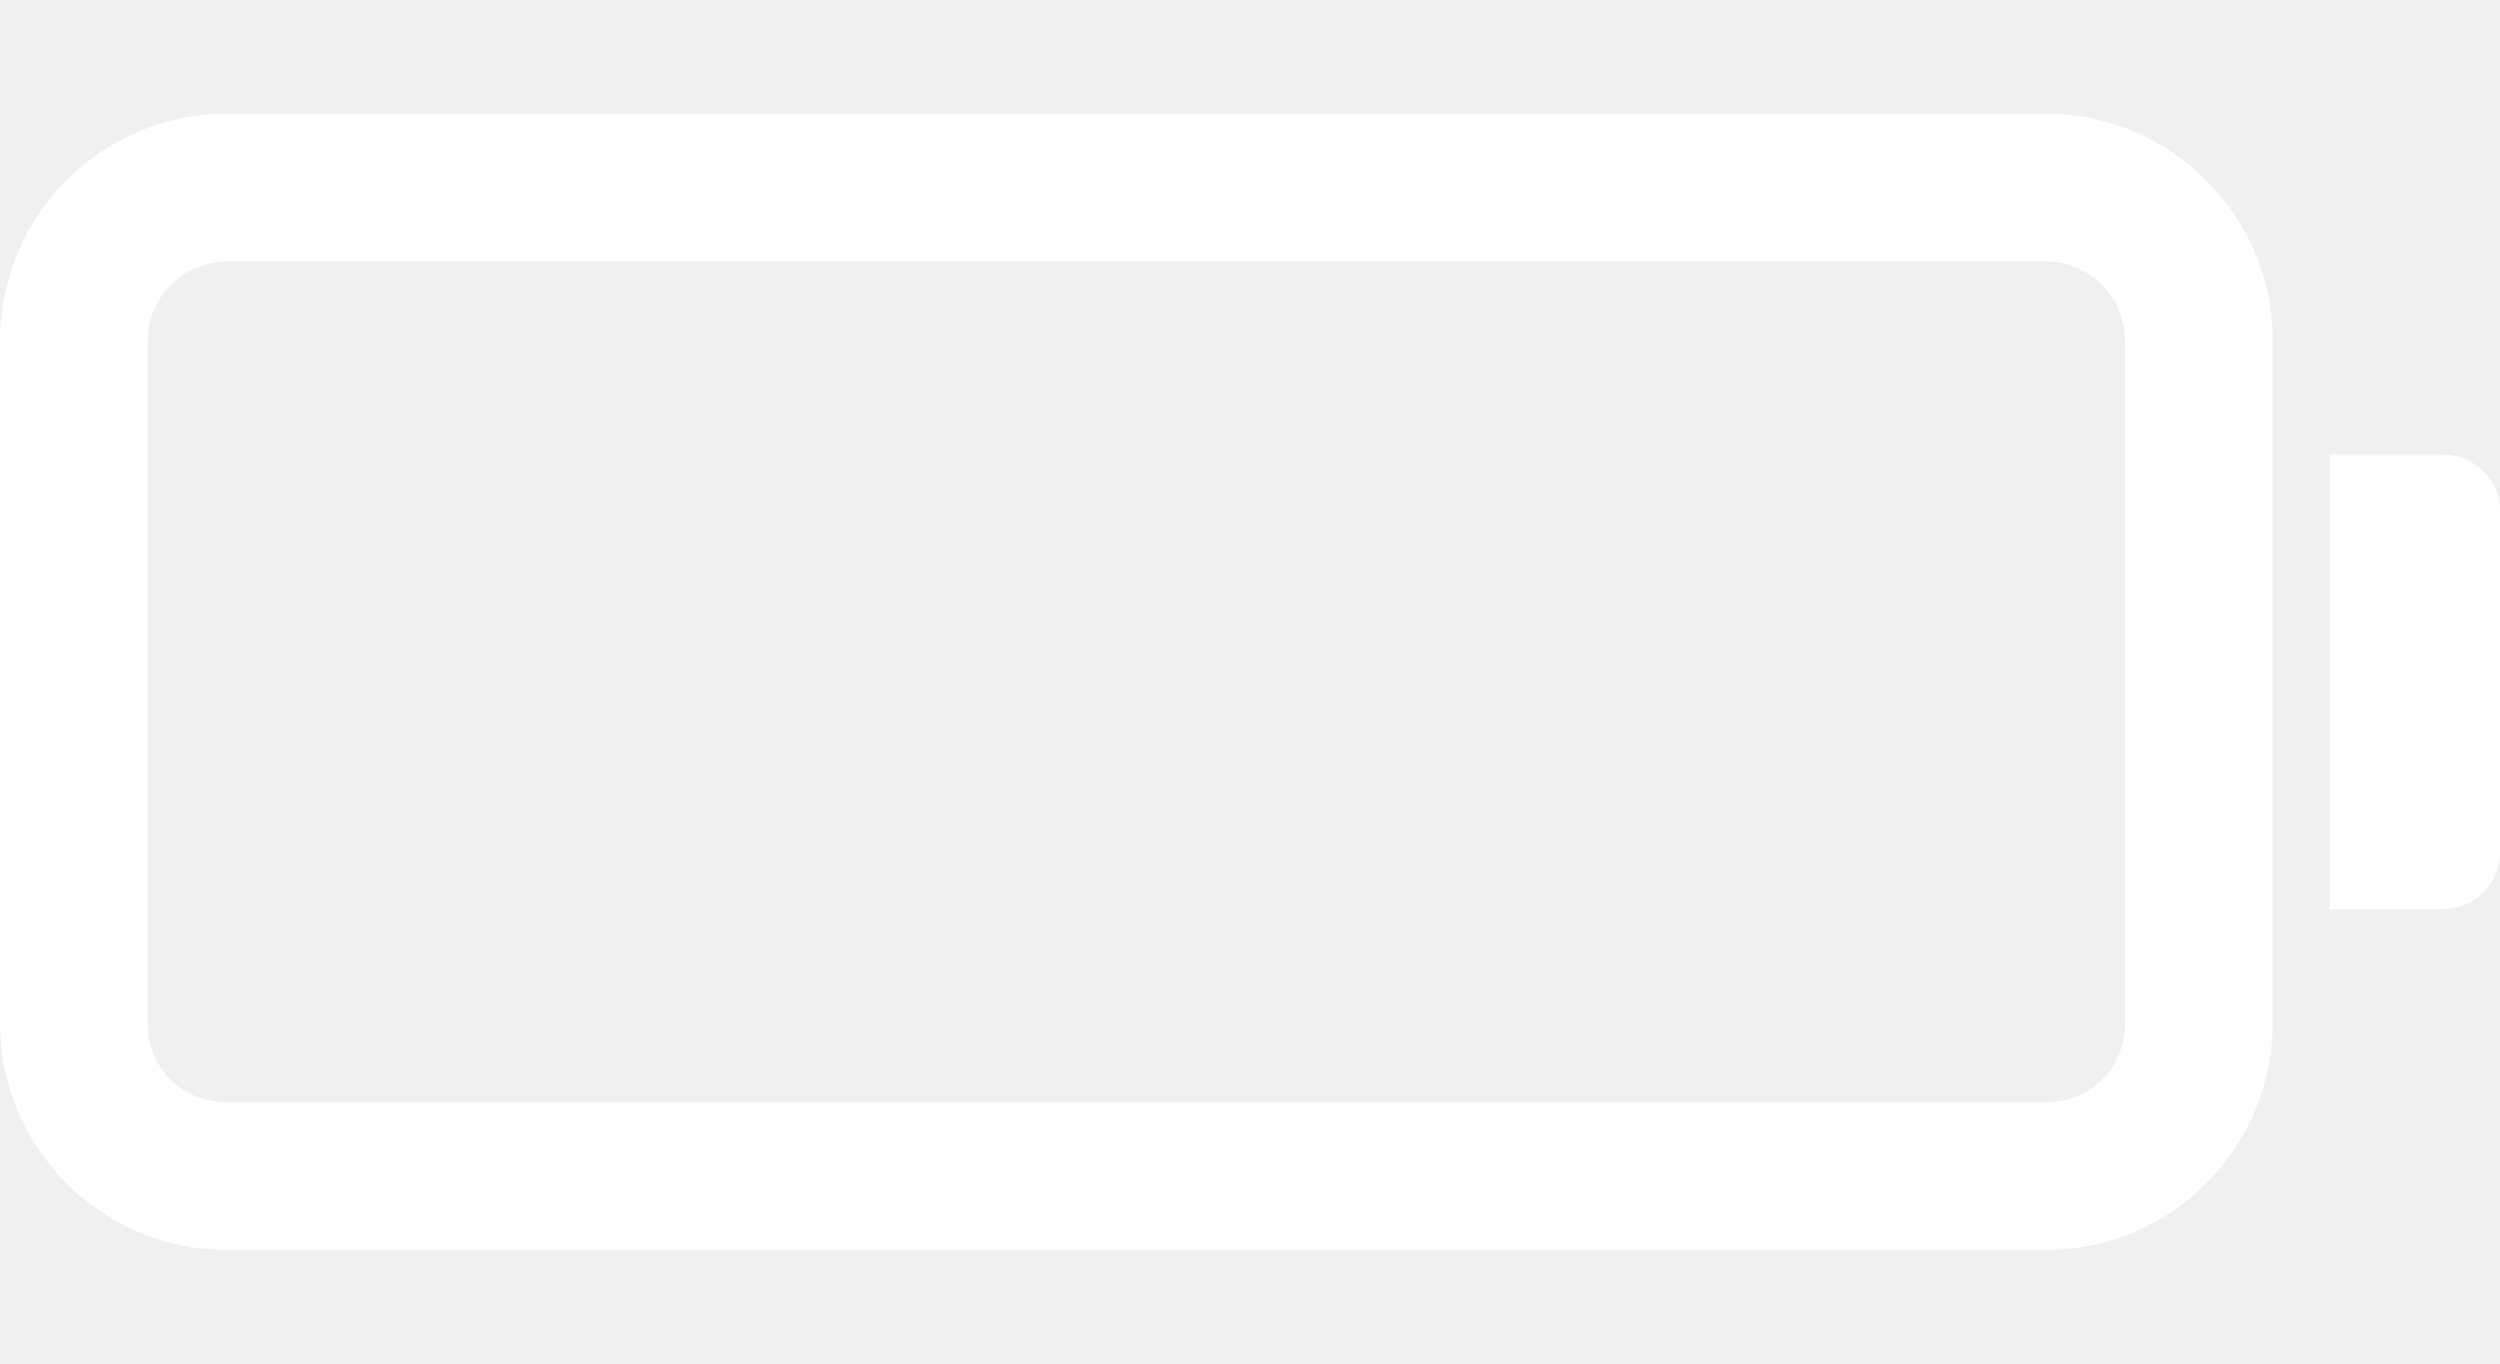
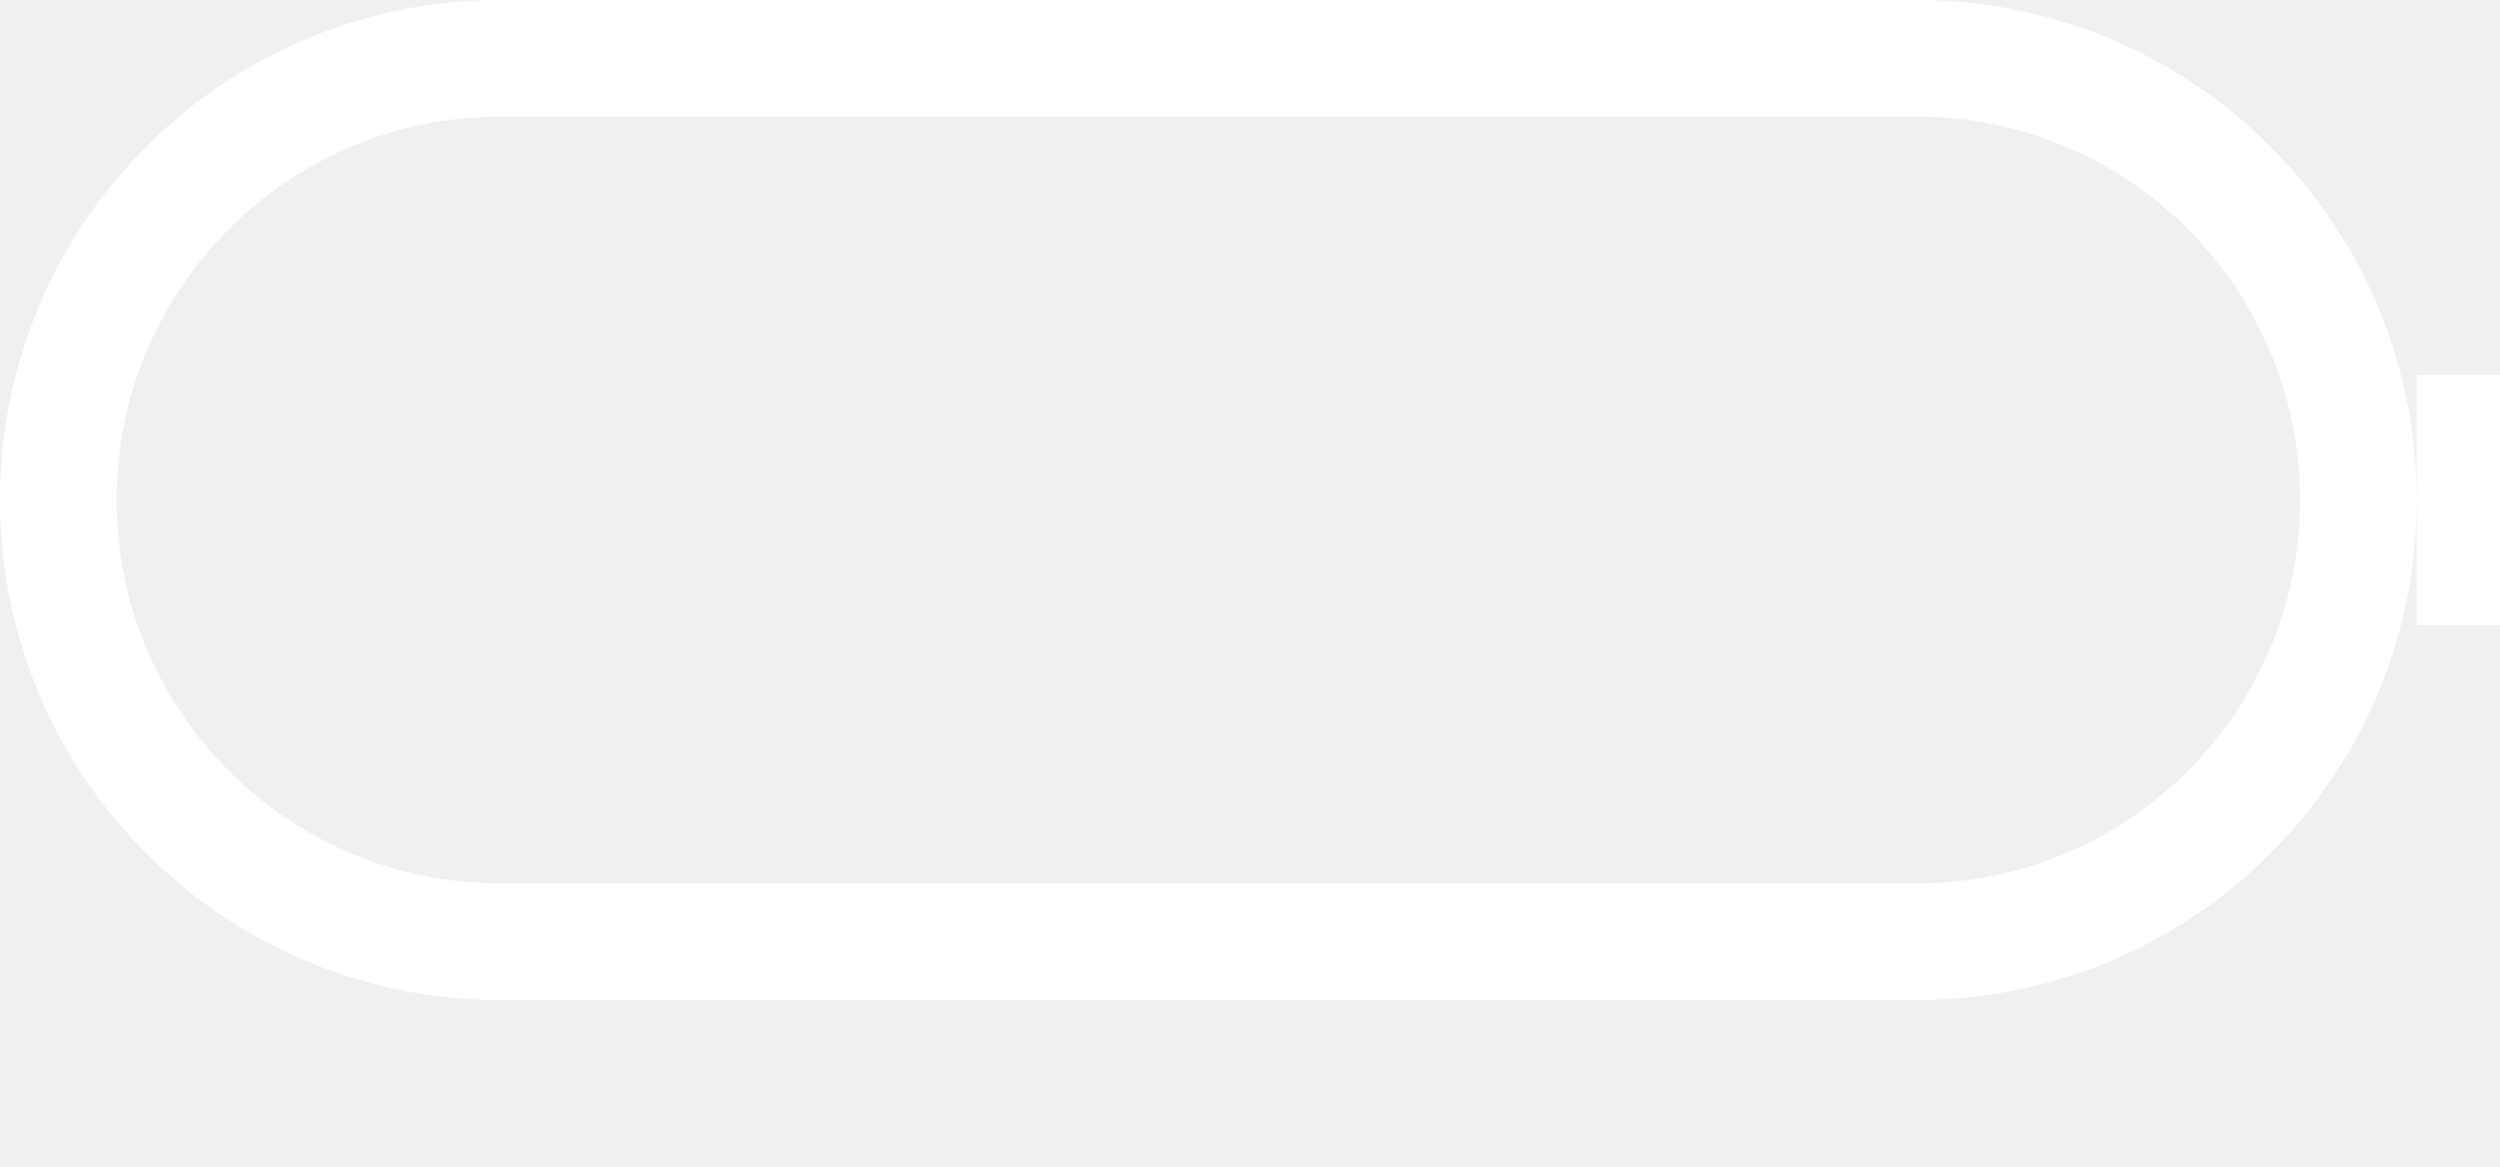
- <svg xmlns="http://www.w3.org/2000/svg" viewBox="0 0 22 12">
-   <path fill="#fff" fill-rule="evenodd" d="M2 1h16a2 2 0 0 1 2 2v6a2 2 0 0 1-2 2H2a2 2 0 0 1-2-2V3a2 2 0 0 1 2-2Zm0 1.3a.7.7 0 0 0-.7.7v6c0 .4.3.7.7.7h16c.4 0 .7-.3.7-.7V3a.7.7 0 0 0-.7-.7H2Z" />
-   <path fill="#fff" d="M20.5 4h1a.5.5 0 0 1 .5.5v3a.5.5 0 0 1-.5.5h-1V4Z" />
+ <svg xmlns="http://www.w3.org/2000/svg" viewBox="0 0 30 14">
+   <path fill="#fff" fill-rule="evenodd" d="M6 0h17a6 6 0 0 1 0 12H6A6 6 0 0 1 6 0Zm0 1.4a4.6 4.6 0 0 0 0 9.2h17a4.6 4.6 0 1 0 0-9.2H6Z" />
+   <path fill="#fff" d="M29 4.5h1v3h-1z" />
</svg>
